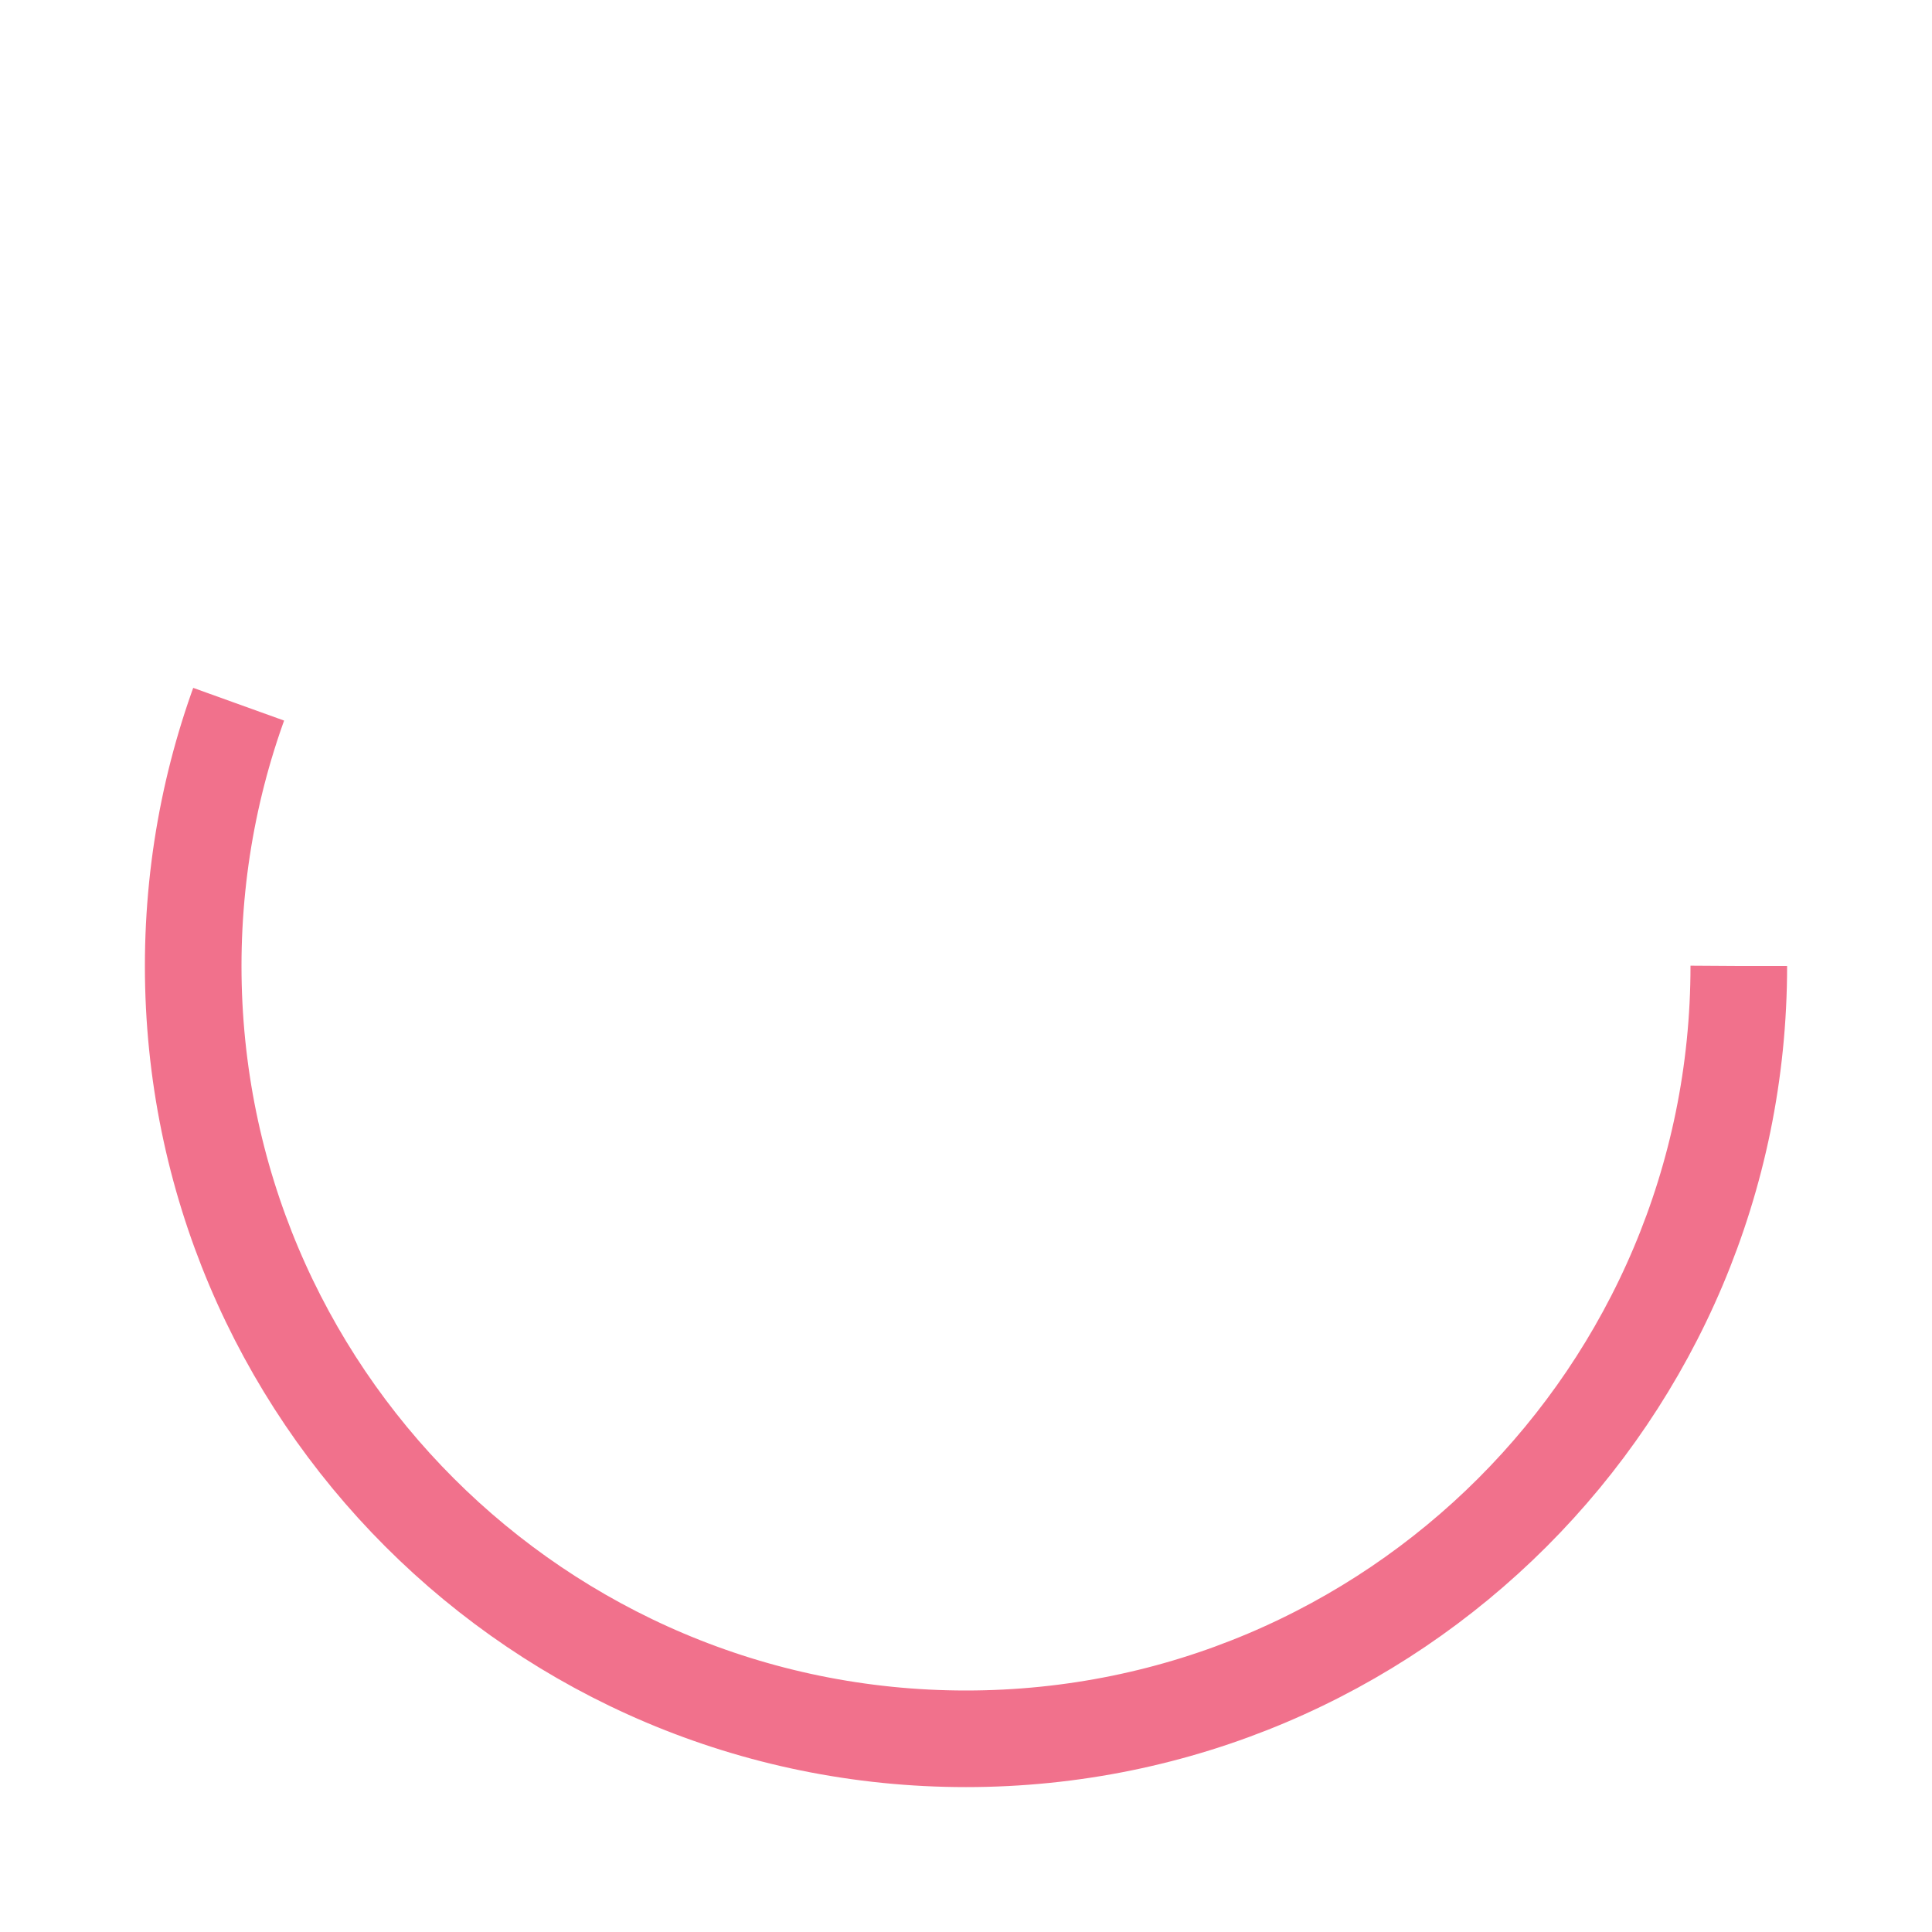
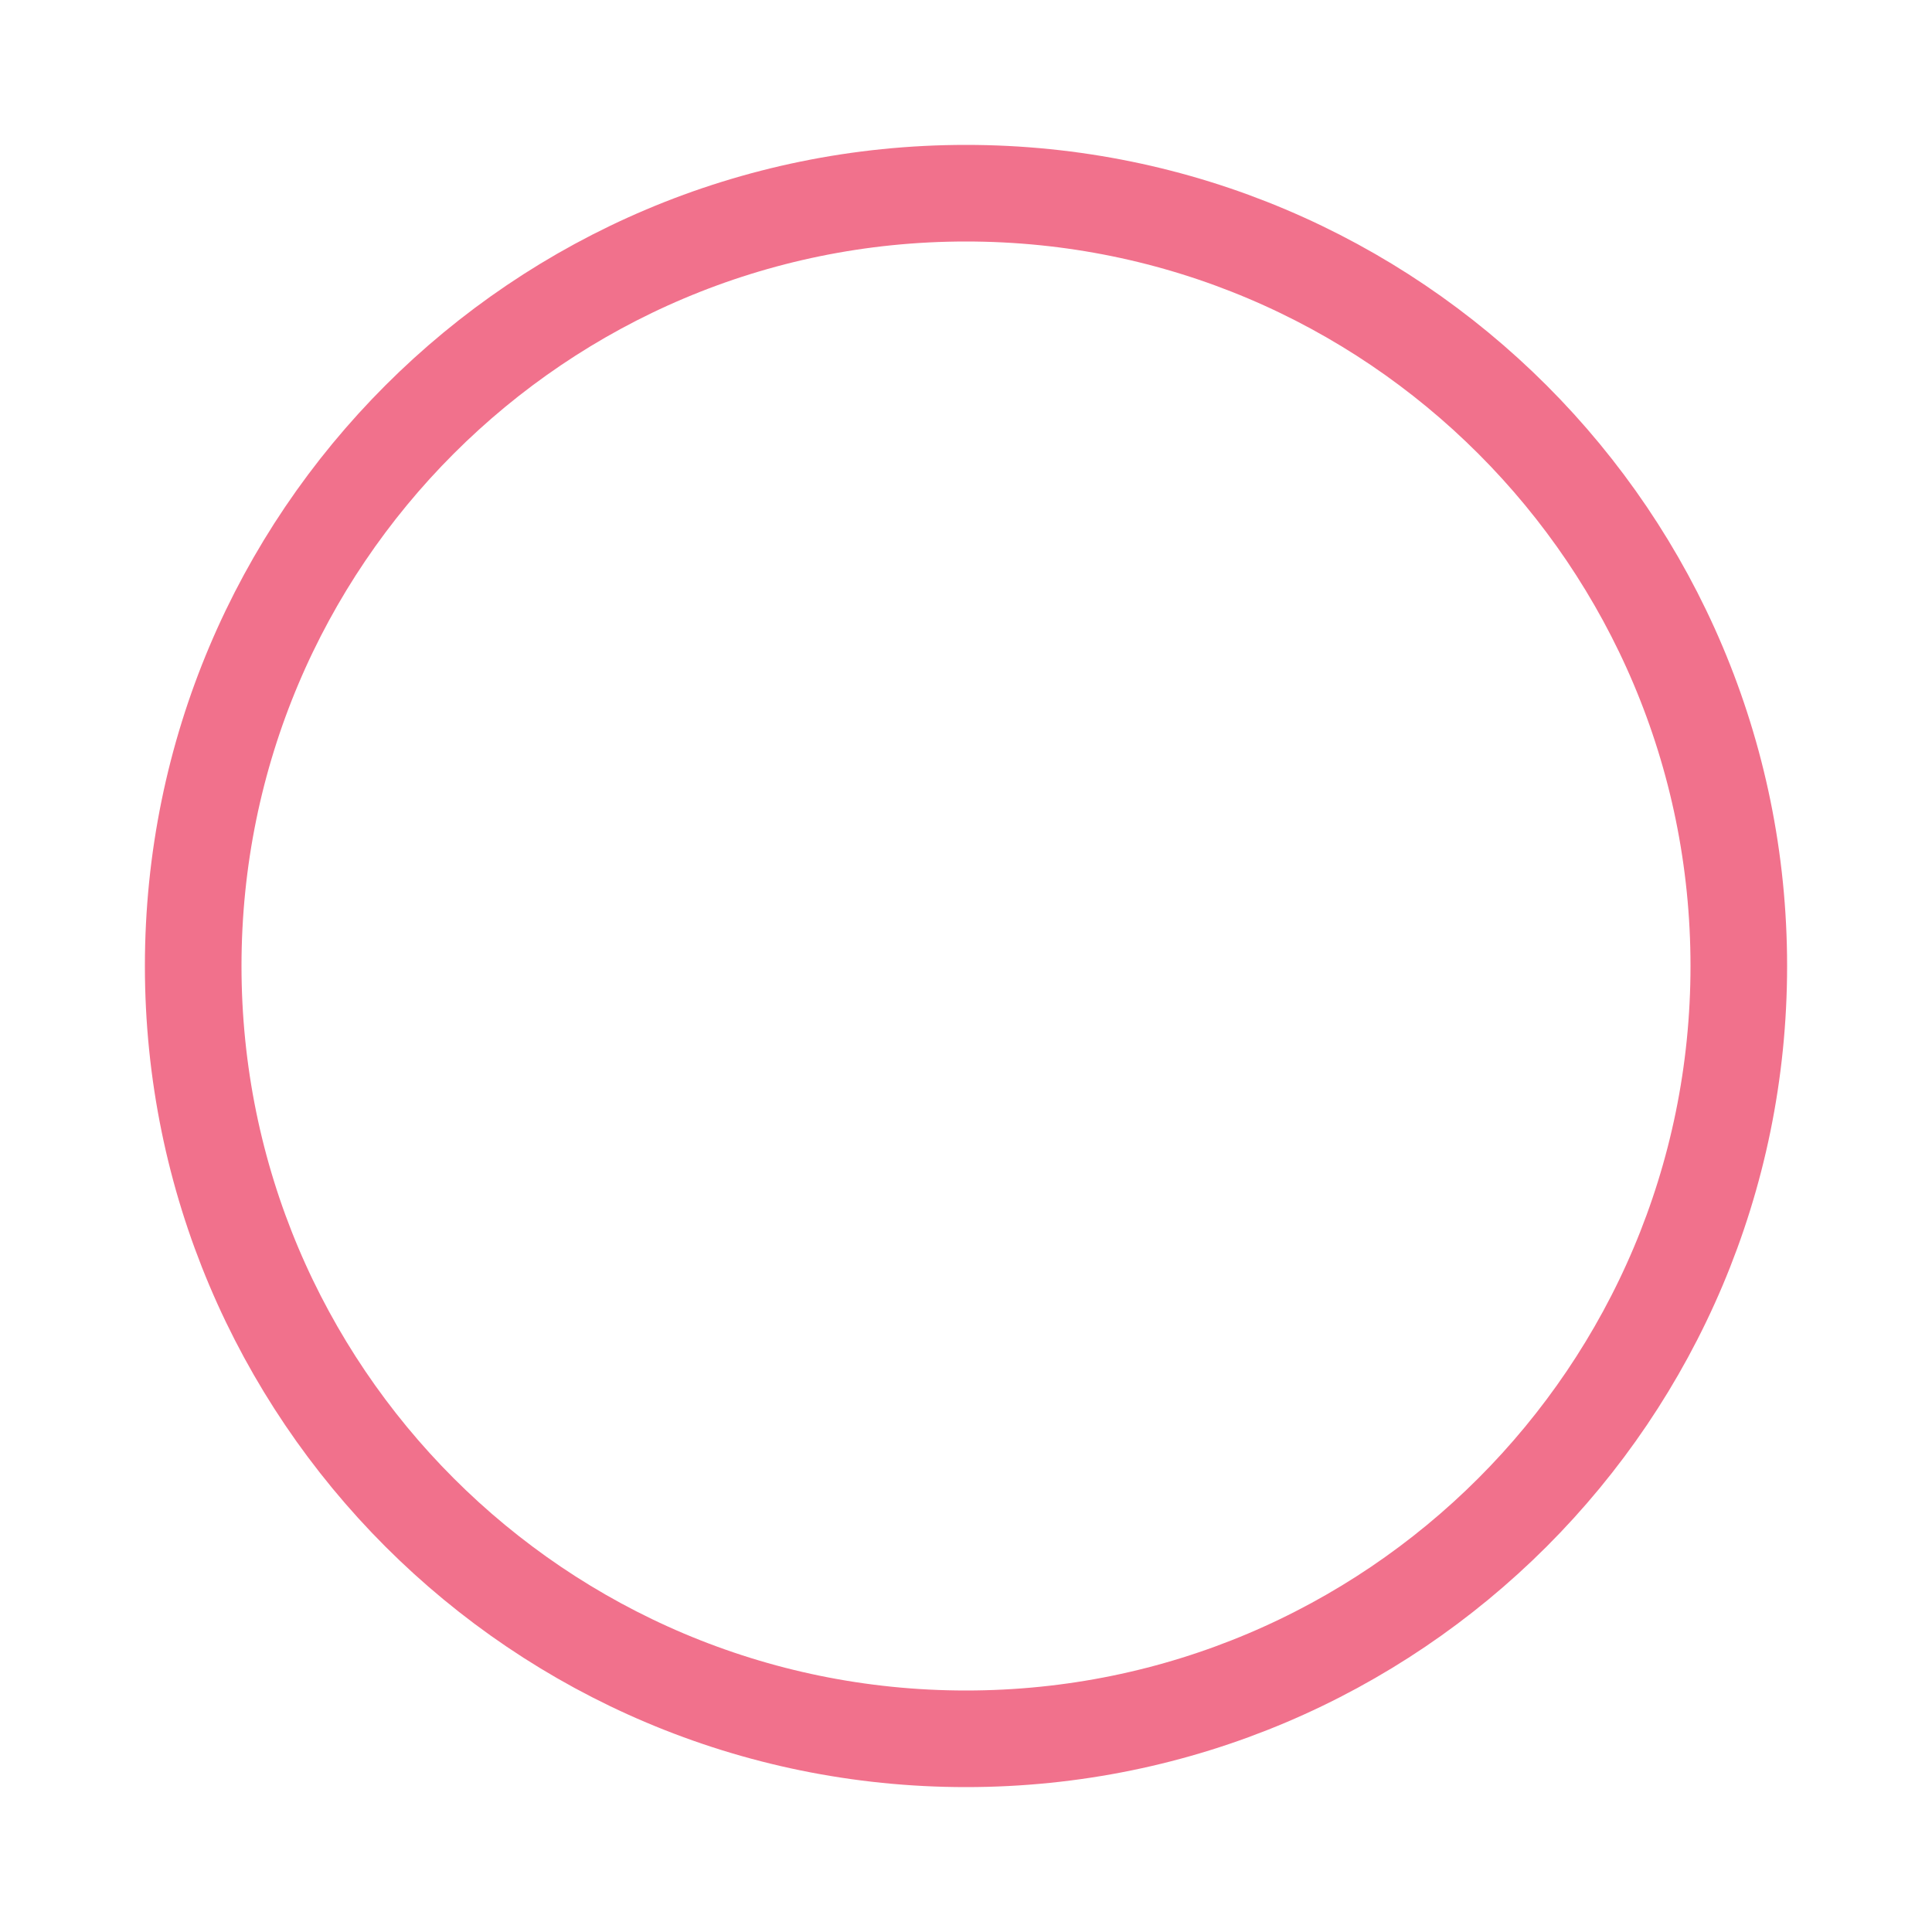
<svg xmlns="http://www.w3.org/2000/svg" viewBox="0 0 200 200" xml:space="preserve" width="200" height="200">
  <g>
-     <circle cx="100" cy="100" r="80" stroke="#f1718c" stroke-width="10" fill="transparent" stroke-dasharray="279" />
-     <animateTransform attributeType="xml" attributeName="transform" type="rotate" from="360 100 100" to="0 100 100" dur="1s" additive="sum" repeatCount="indefinite" />
+     <circle cx="100" cy="100" r="80" stroke="#f1718c" stroke-width="10" stroke-linecap="round" fill="none" />
+     <animateTransform attributeName="transform" repeatCount="indefinite" dur="1s" type="rotate" from="360 100 100" to="0 100 100" additive="sum" />
+     <animate attributeName="stroke-dasharray" repeatCount="indefinite" dur="2s" values="470;251;470" keyTimes="0;0.5;1" />
  </g>
</svg>
